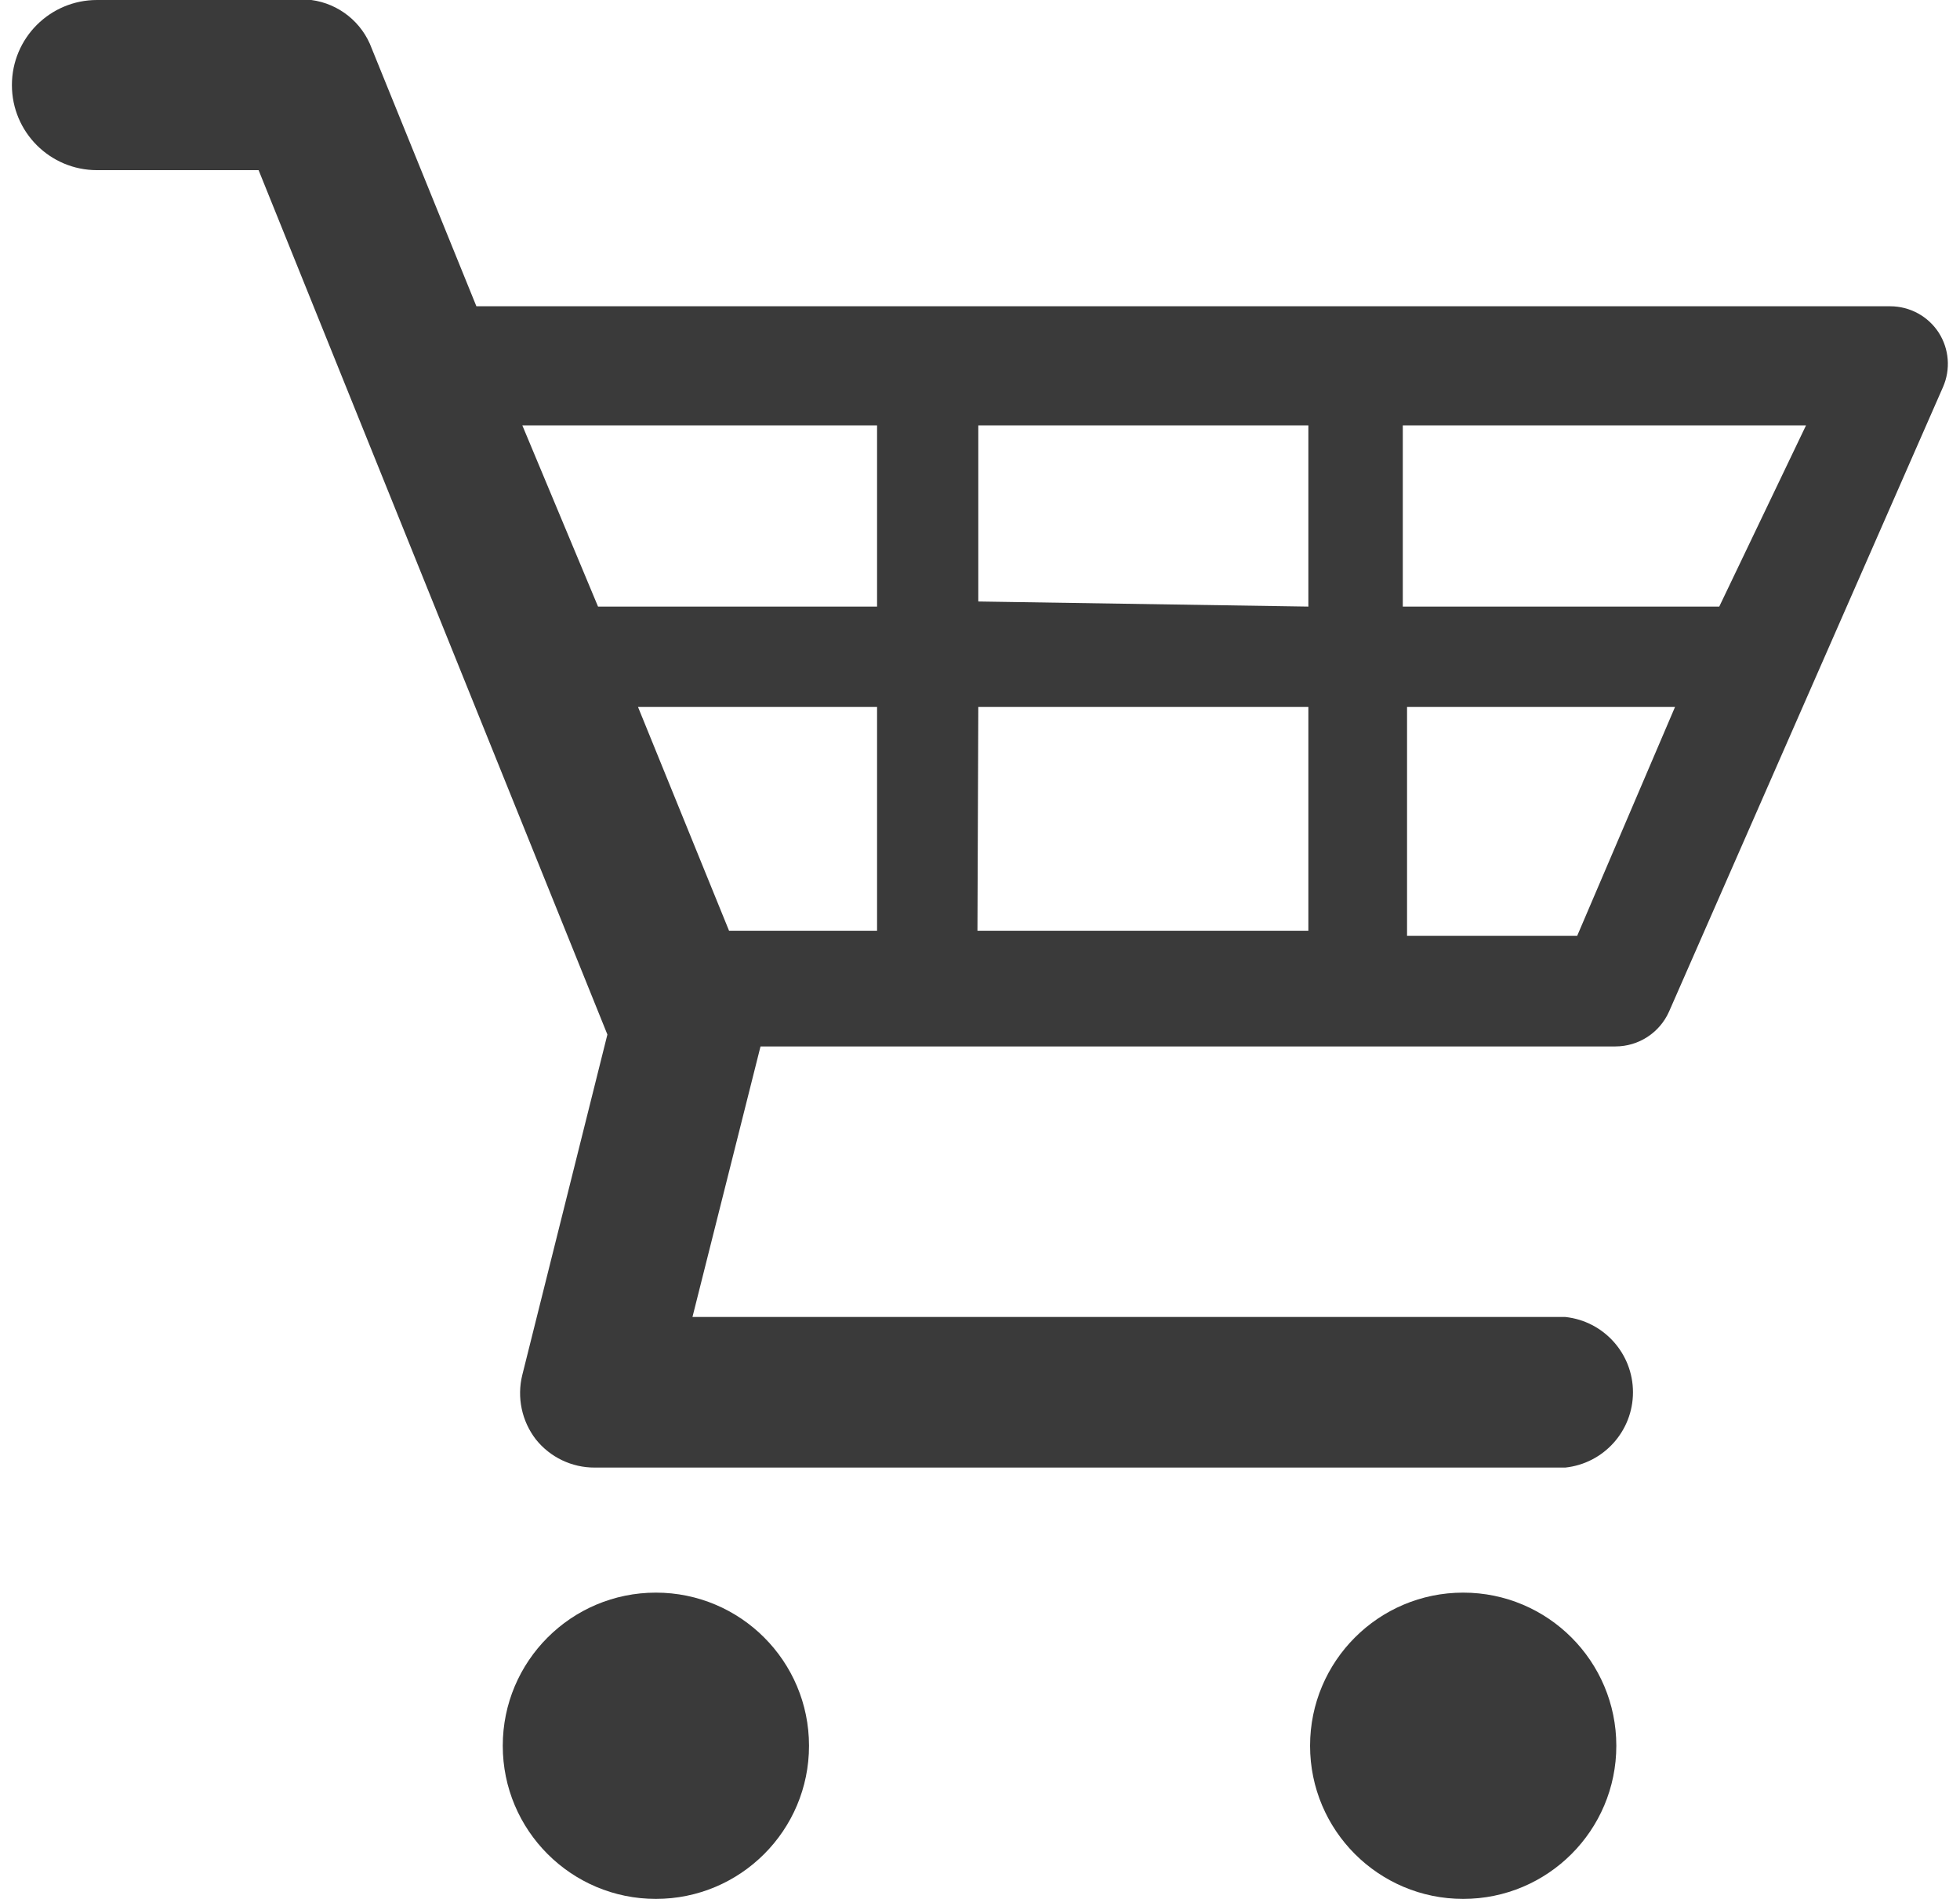
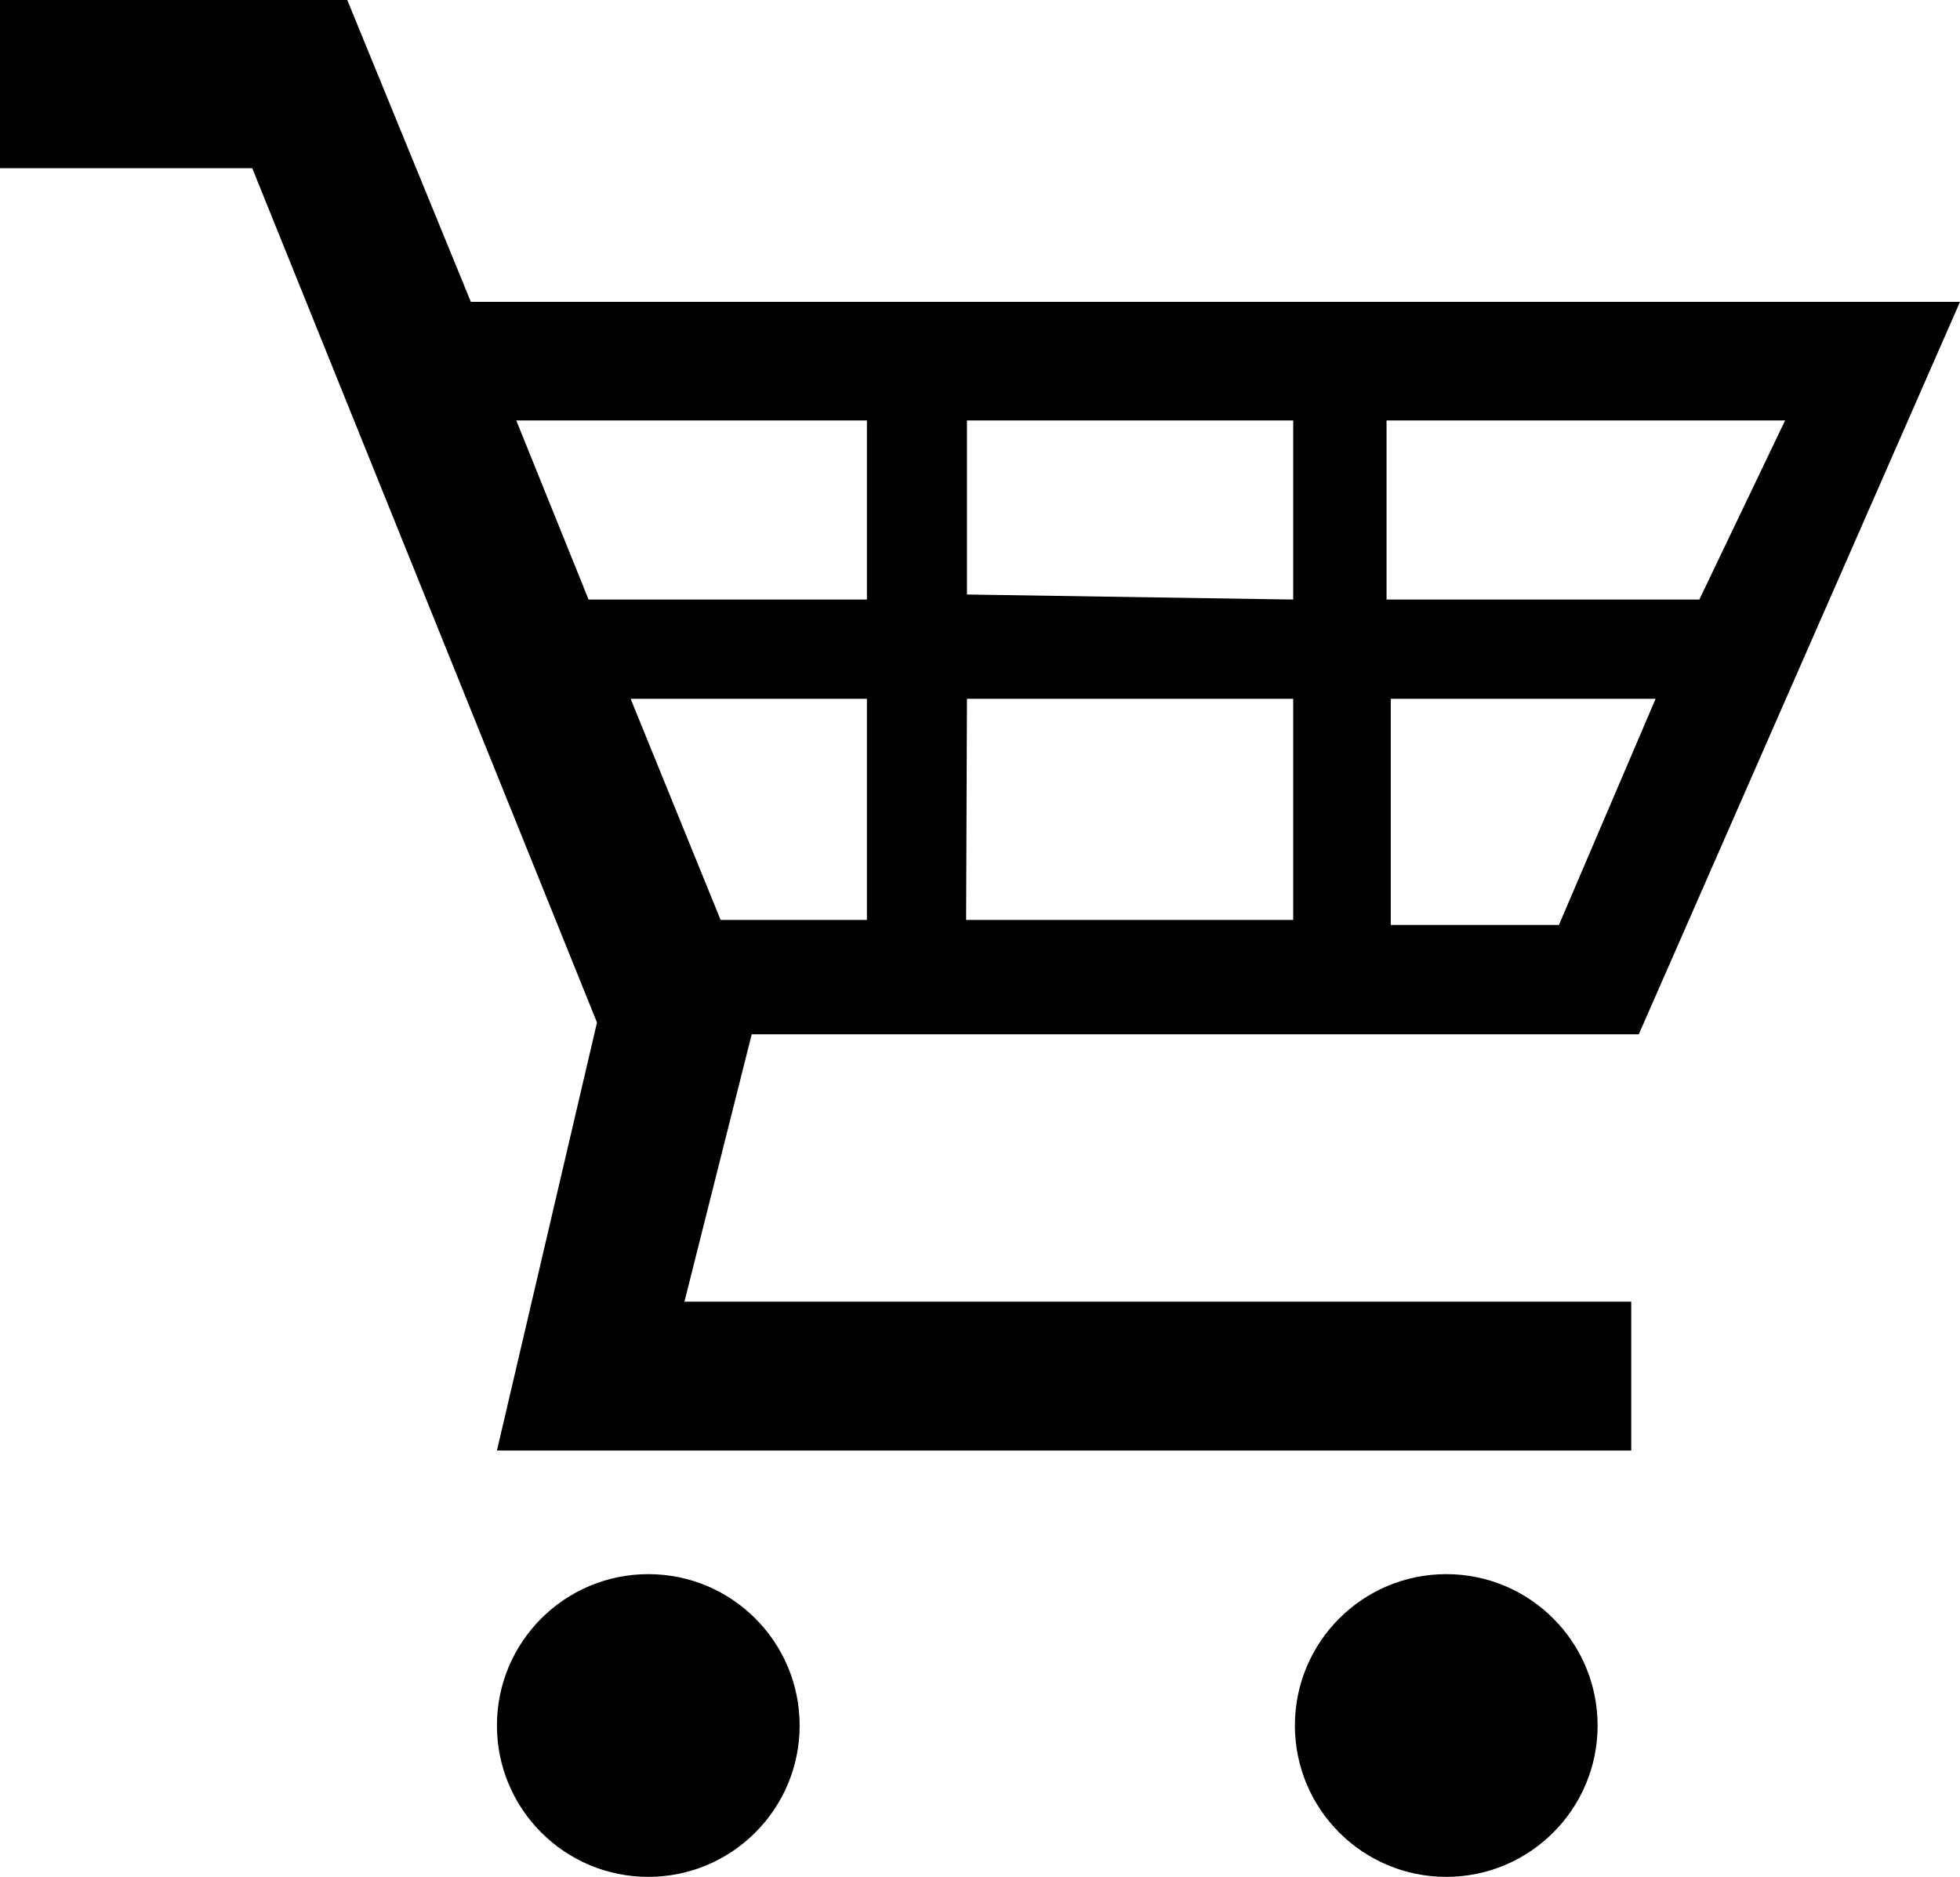
- <svg xmlns="http://www.w3.org/2000/svg" id="Layer_1" data-name="Layer 1" width="0.32in" height="0.31in" viewBox="0 0 22.76 22.32">
-   <defs>
-     <style>.cls-1{fill:#3a3a3a;}</style>
-   </defs>
-   <path class="cls-1" d="M22.65,3.91a.68.68,0,0,0-.57-.31H5.46L4.23.57A.88.88,0,0,0,3.52,0H1A1,1,0,1,0,1,2H2.9L7,12.16l-1,4a.89.89,0,0,0,.16.76.88.88,0,0,0,.69.33H18.26a.89.89,0,0,0,0-1.77H8L8.8,12.3H18.85a.69.69,0,0,0,.63-.41L22.7,4.55A.68.68,0,0,0,22.65,3.91ZM20.07,7.13H16.35V5h4.74ZM8.43,10.94,7.36,8.31h2.81v2.63Zm2.93-2.63h3.88v2.63H11.35Zm0-1.24V5h3.88V7.13ZM10.17,5V7.13H6.89L6,5Zm8.23,6h-2V8.31h3.15Z" />
-   <circle class="cls-1" cx="17.06" cy="20.52" r="1.8" />
-   <circle class="cls-1" cx="7.57" cy="20.52" r="1.8" />
+ <svg xmlns="http://www.w3.org/2000/svg" id="c9546035-7304-4261-826b-ef4cbfd8dd23" data-name="d25f04ad-459d-4496-9b10-1ab88b68ae34" width="23.31" height="22.32" viewBox="0 0 23.31 22.32">
+   <path d="M3.66,0H0V2H3L7.1,12.16,5.91,17.25H19.4V15.48H8.14l.8-3.18H19.49l3.82-8.71H5.6L4.13,0ZM20.21,7.13H16.49V5h4.74ZM8.57,10.94,7.5,8.31h2.81v2.63ZM11.5,8.31h3.88v2.63H11.49Zm0-1.24V5h3.88V7.13ZM10.31,5V7.13H7L6.14,5Zm8.23,6h-2V8.31h3.15Z" />
+   <circle cx="17.2" cy="20.52" r="1.8" />
+   <circle cx="7.71" cy="20.52" r="1.8" />
</svg>
